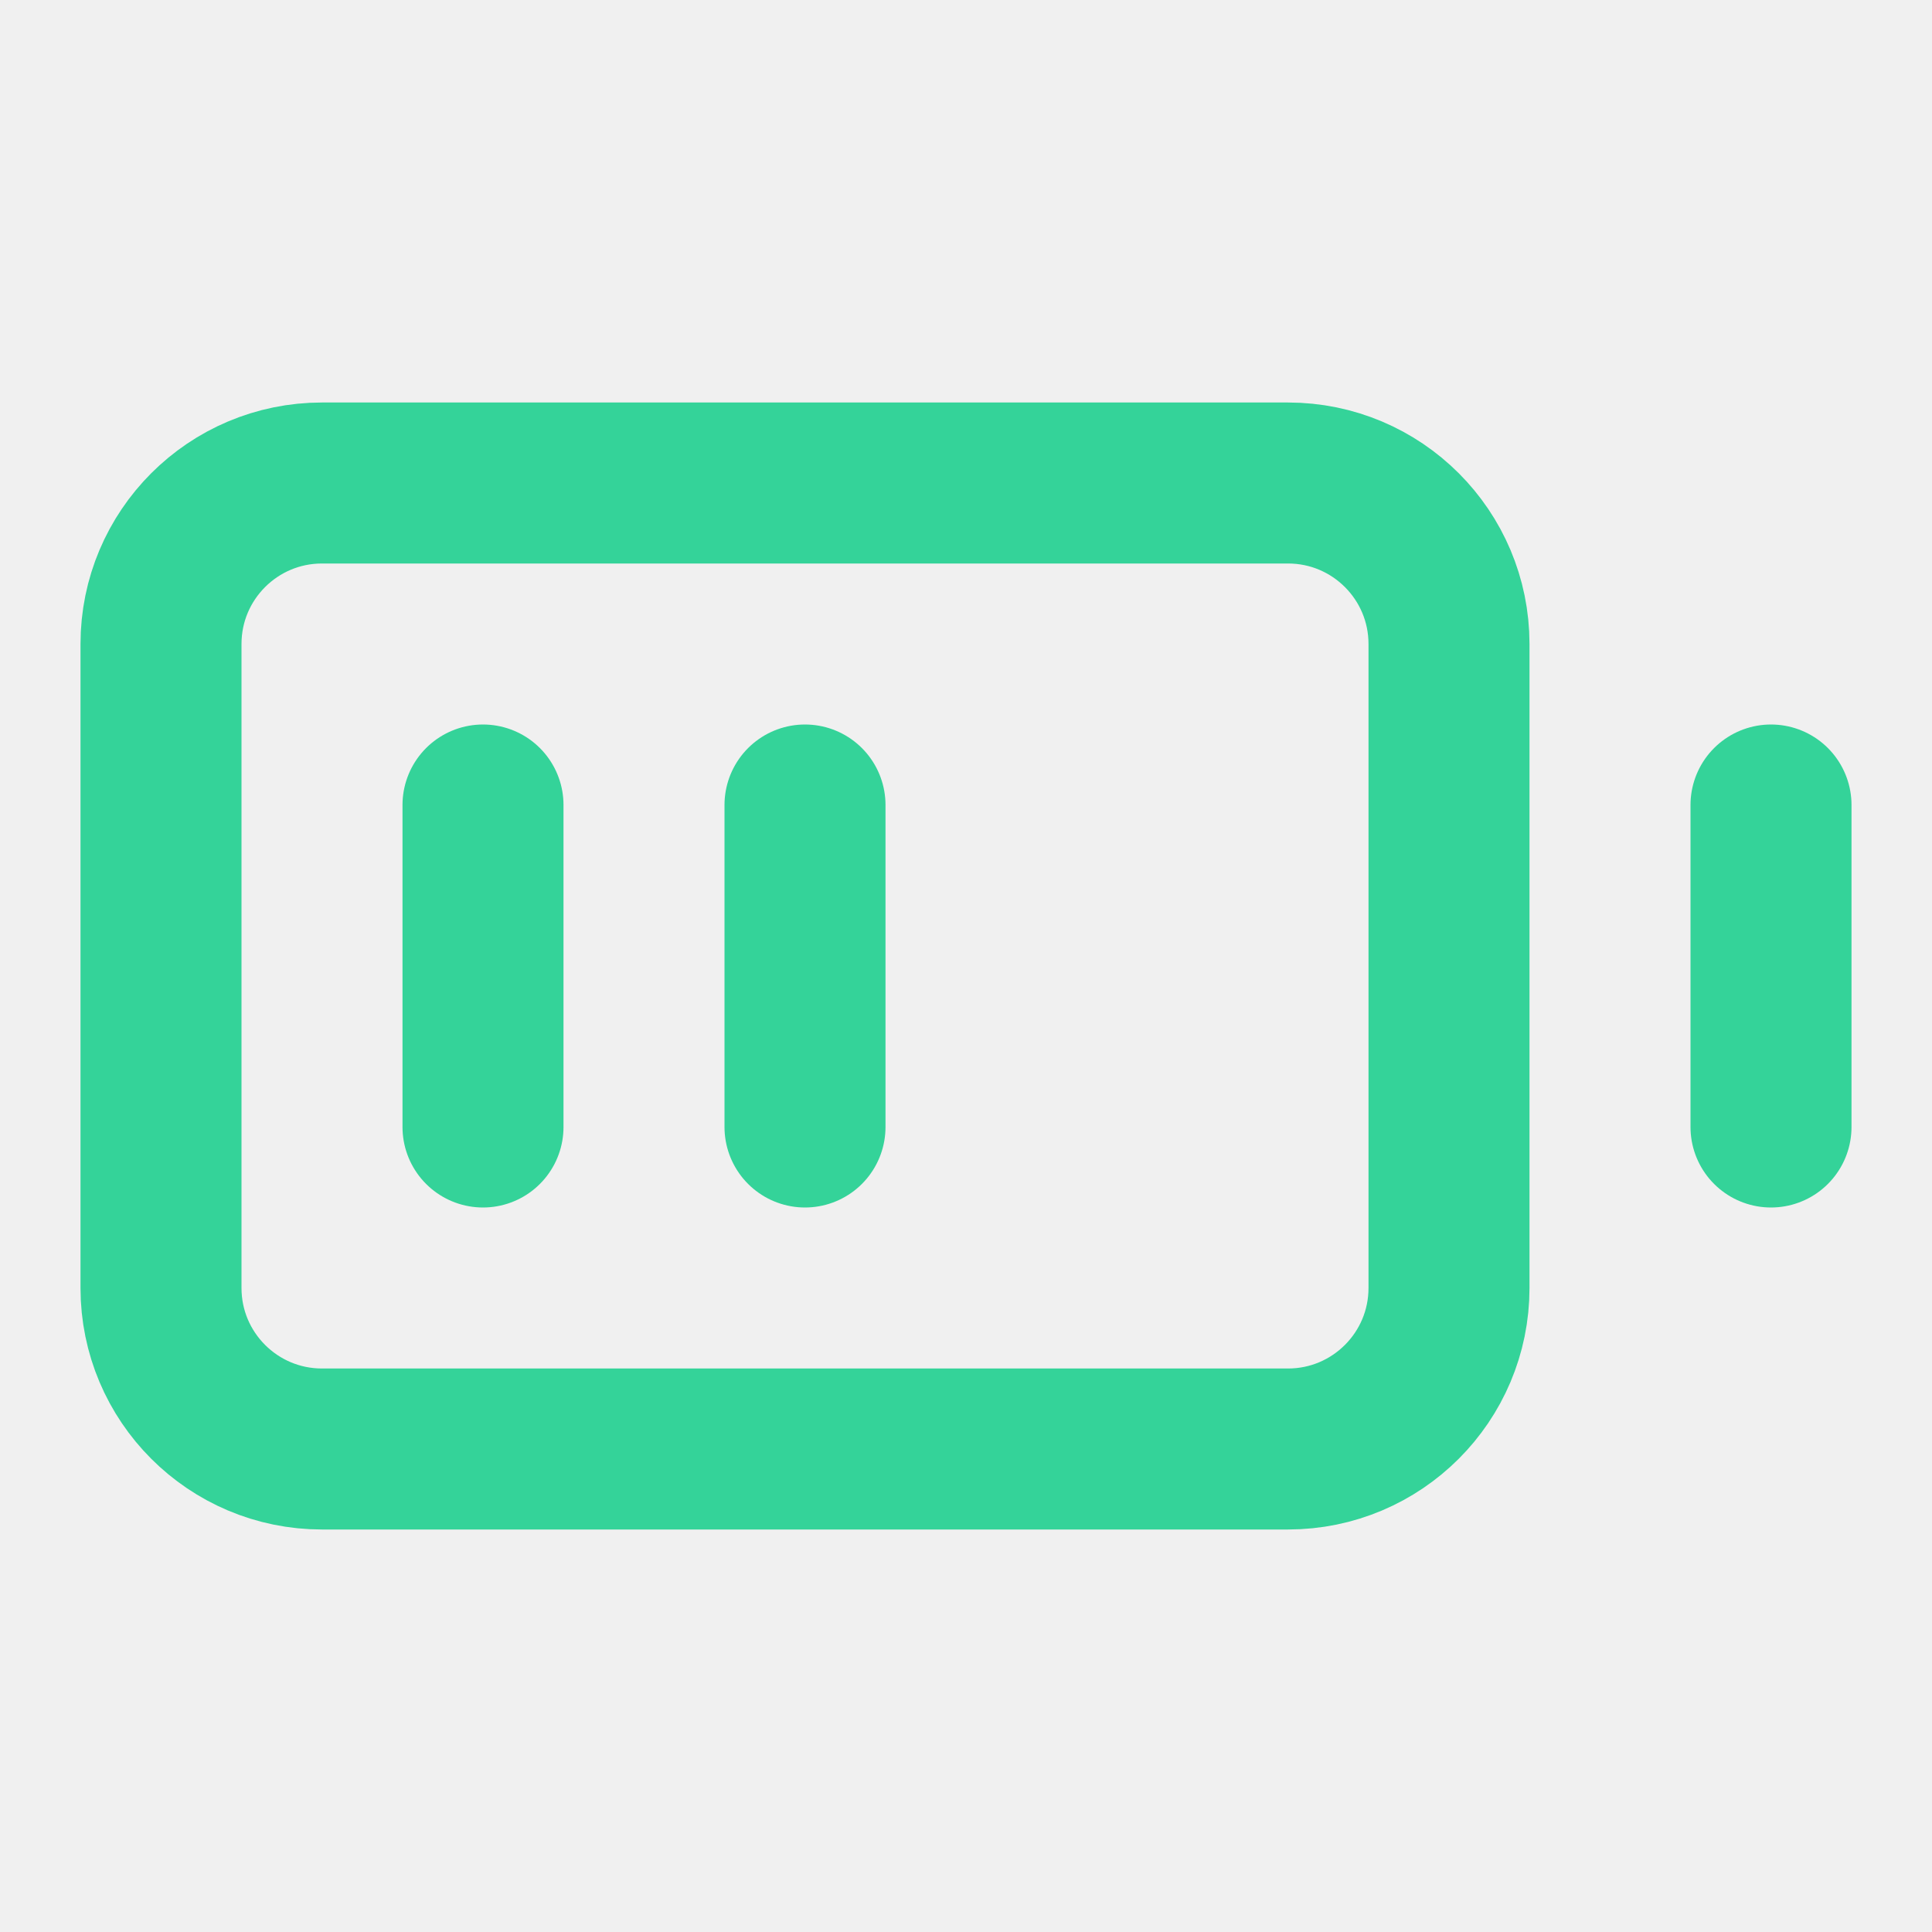
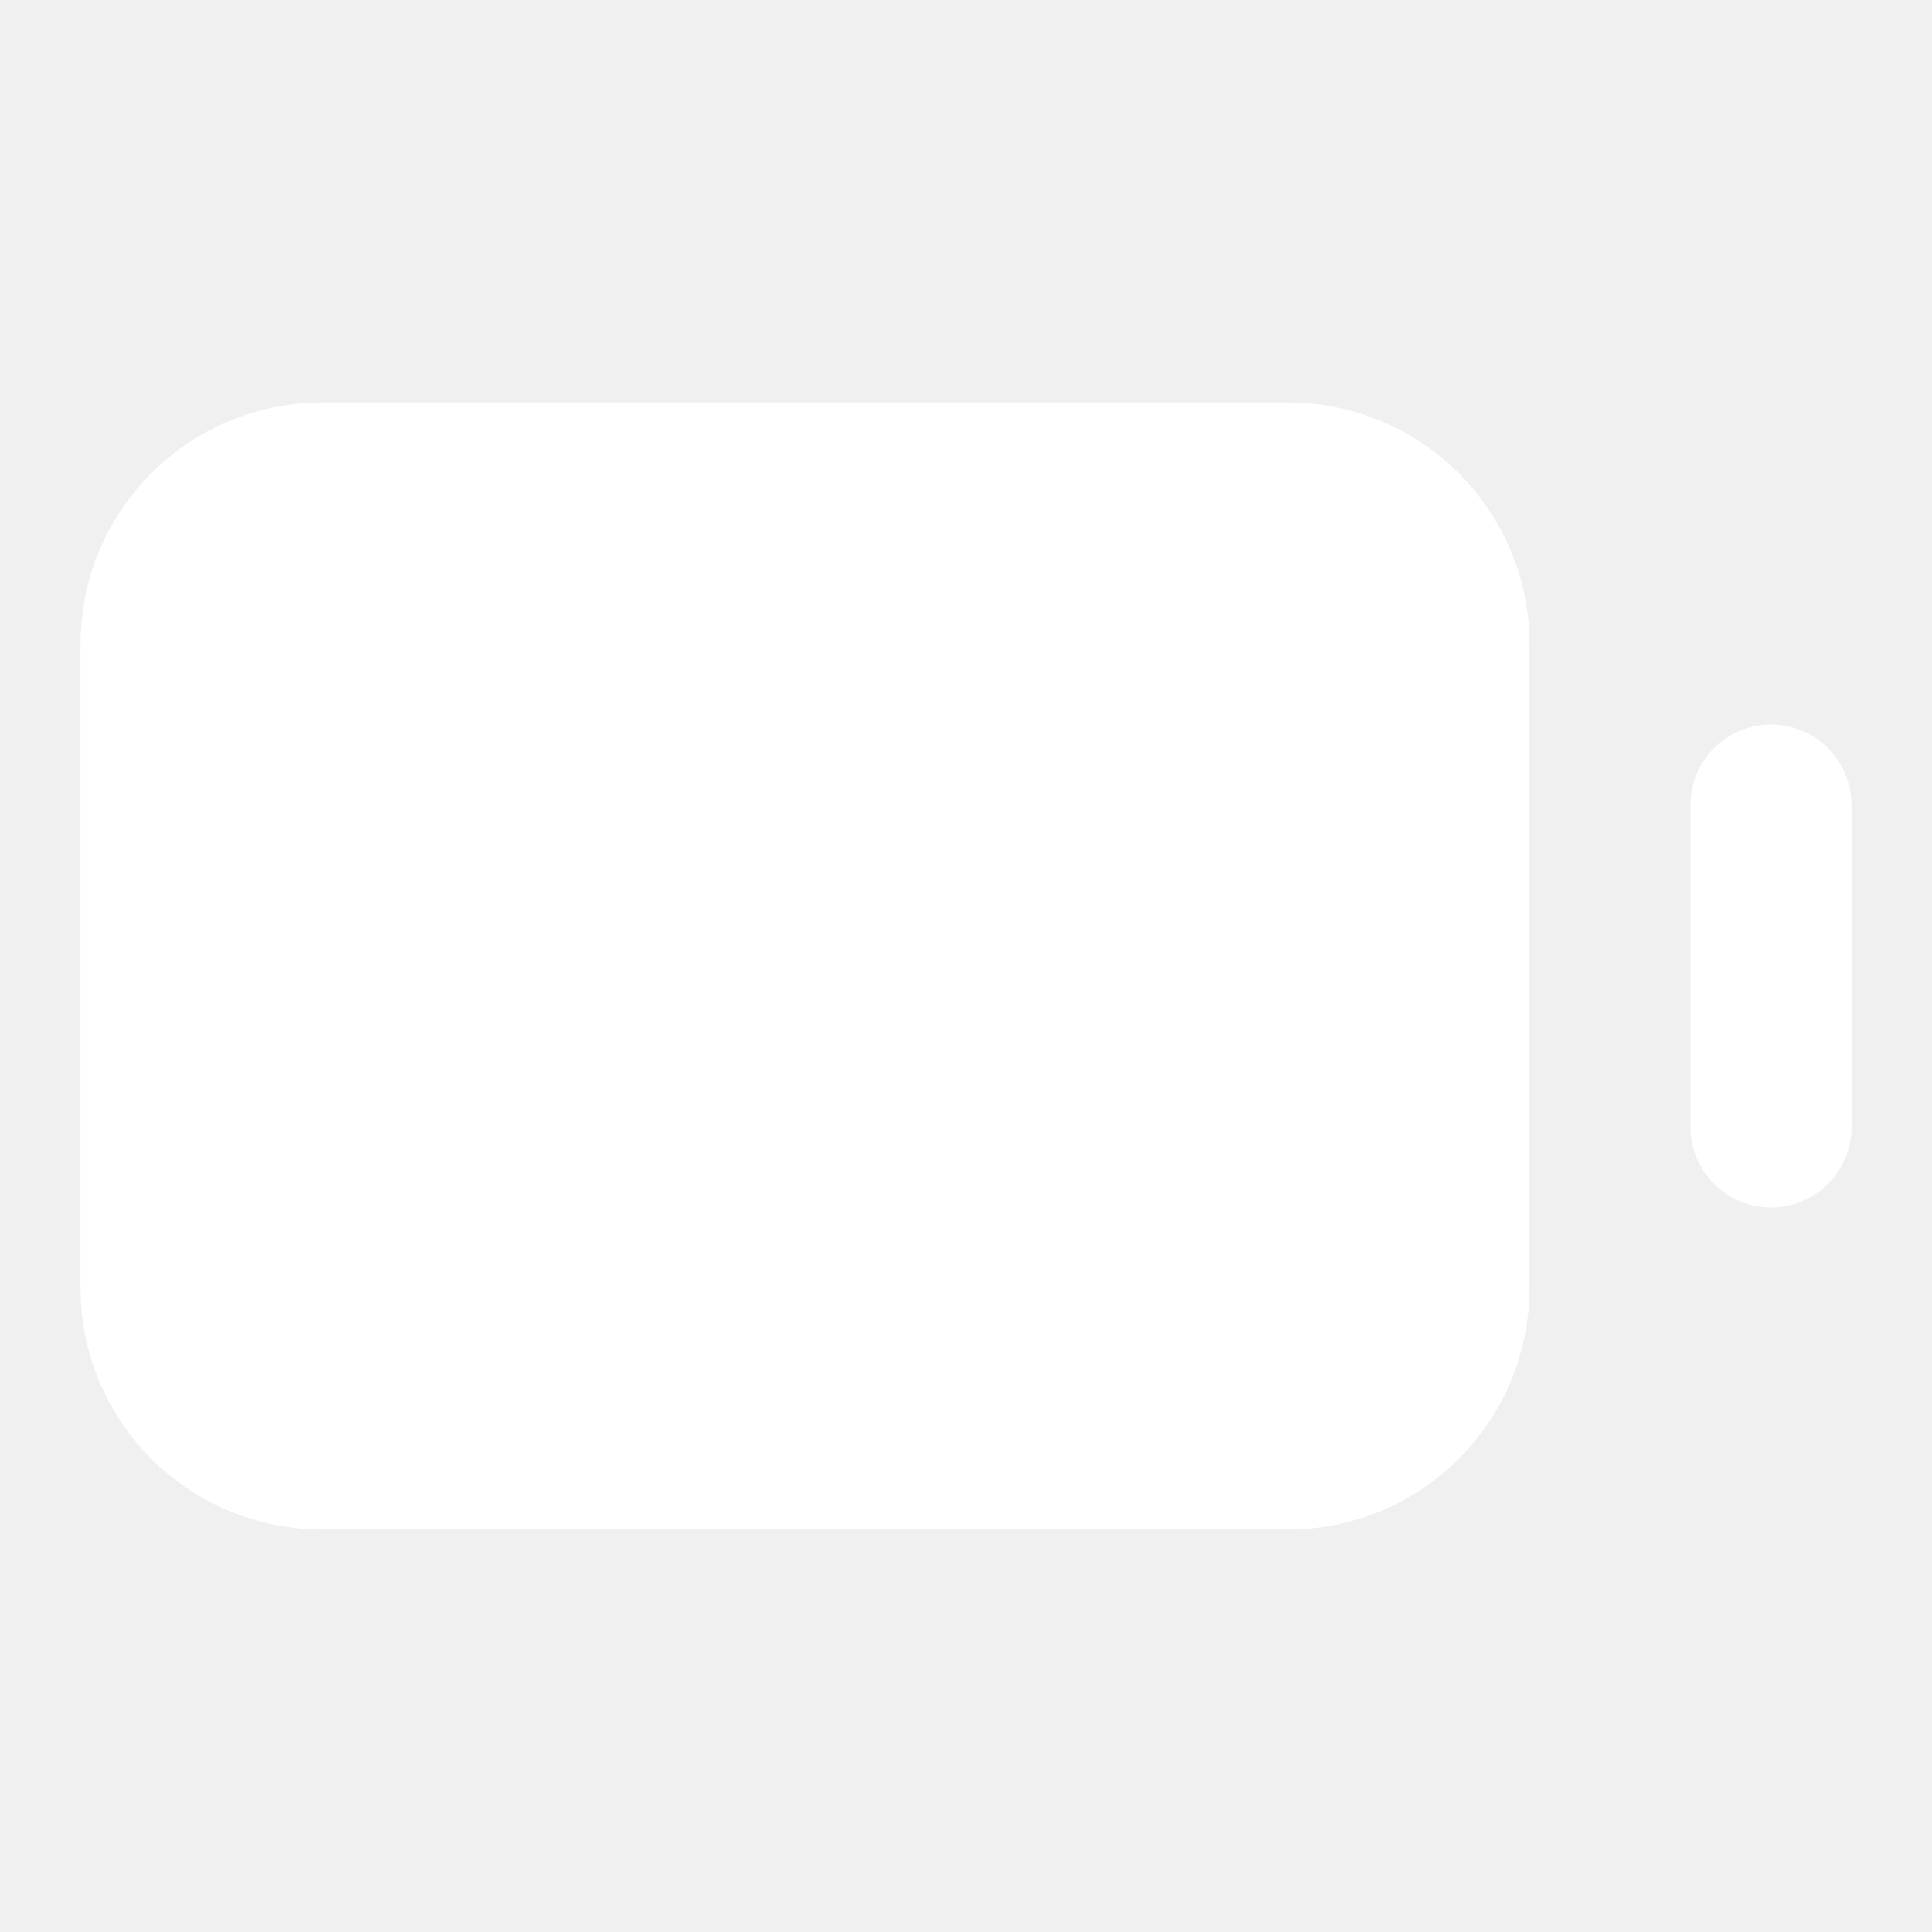
- <svg xmlns="http://www.w3.org/2000/svg" width="24" height="24" viewBox="0 0 24 24" fill="none" stroke="#34d399" stroke-width="2" stroke-linecap="round" stroke-linejoin="round">
+ <svg xmlns="http://www.w3.org/2000/svg" width="24" height="24" viewBox="0 0 24 24" fill="white" stroke="white" stroke-width="2" stroke-linecap="round" stroke-linejoin="round">
  <path d="M10 14v-4" />
  <path d="M22 14v-4" />
  <path d="M6 14v-4" />
  <rect x="2" y="6" width="16" height="12" rx="2" />
</svg>
